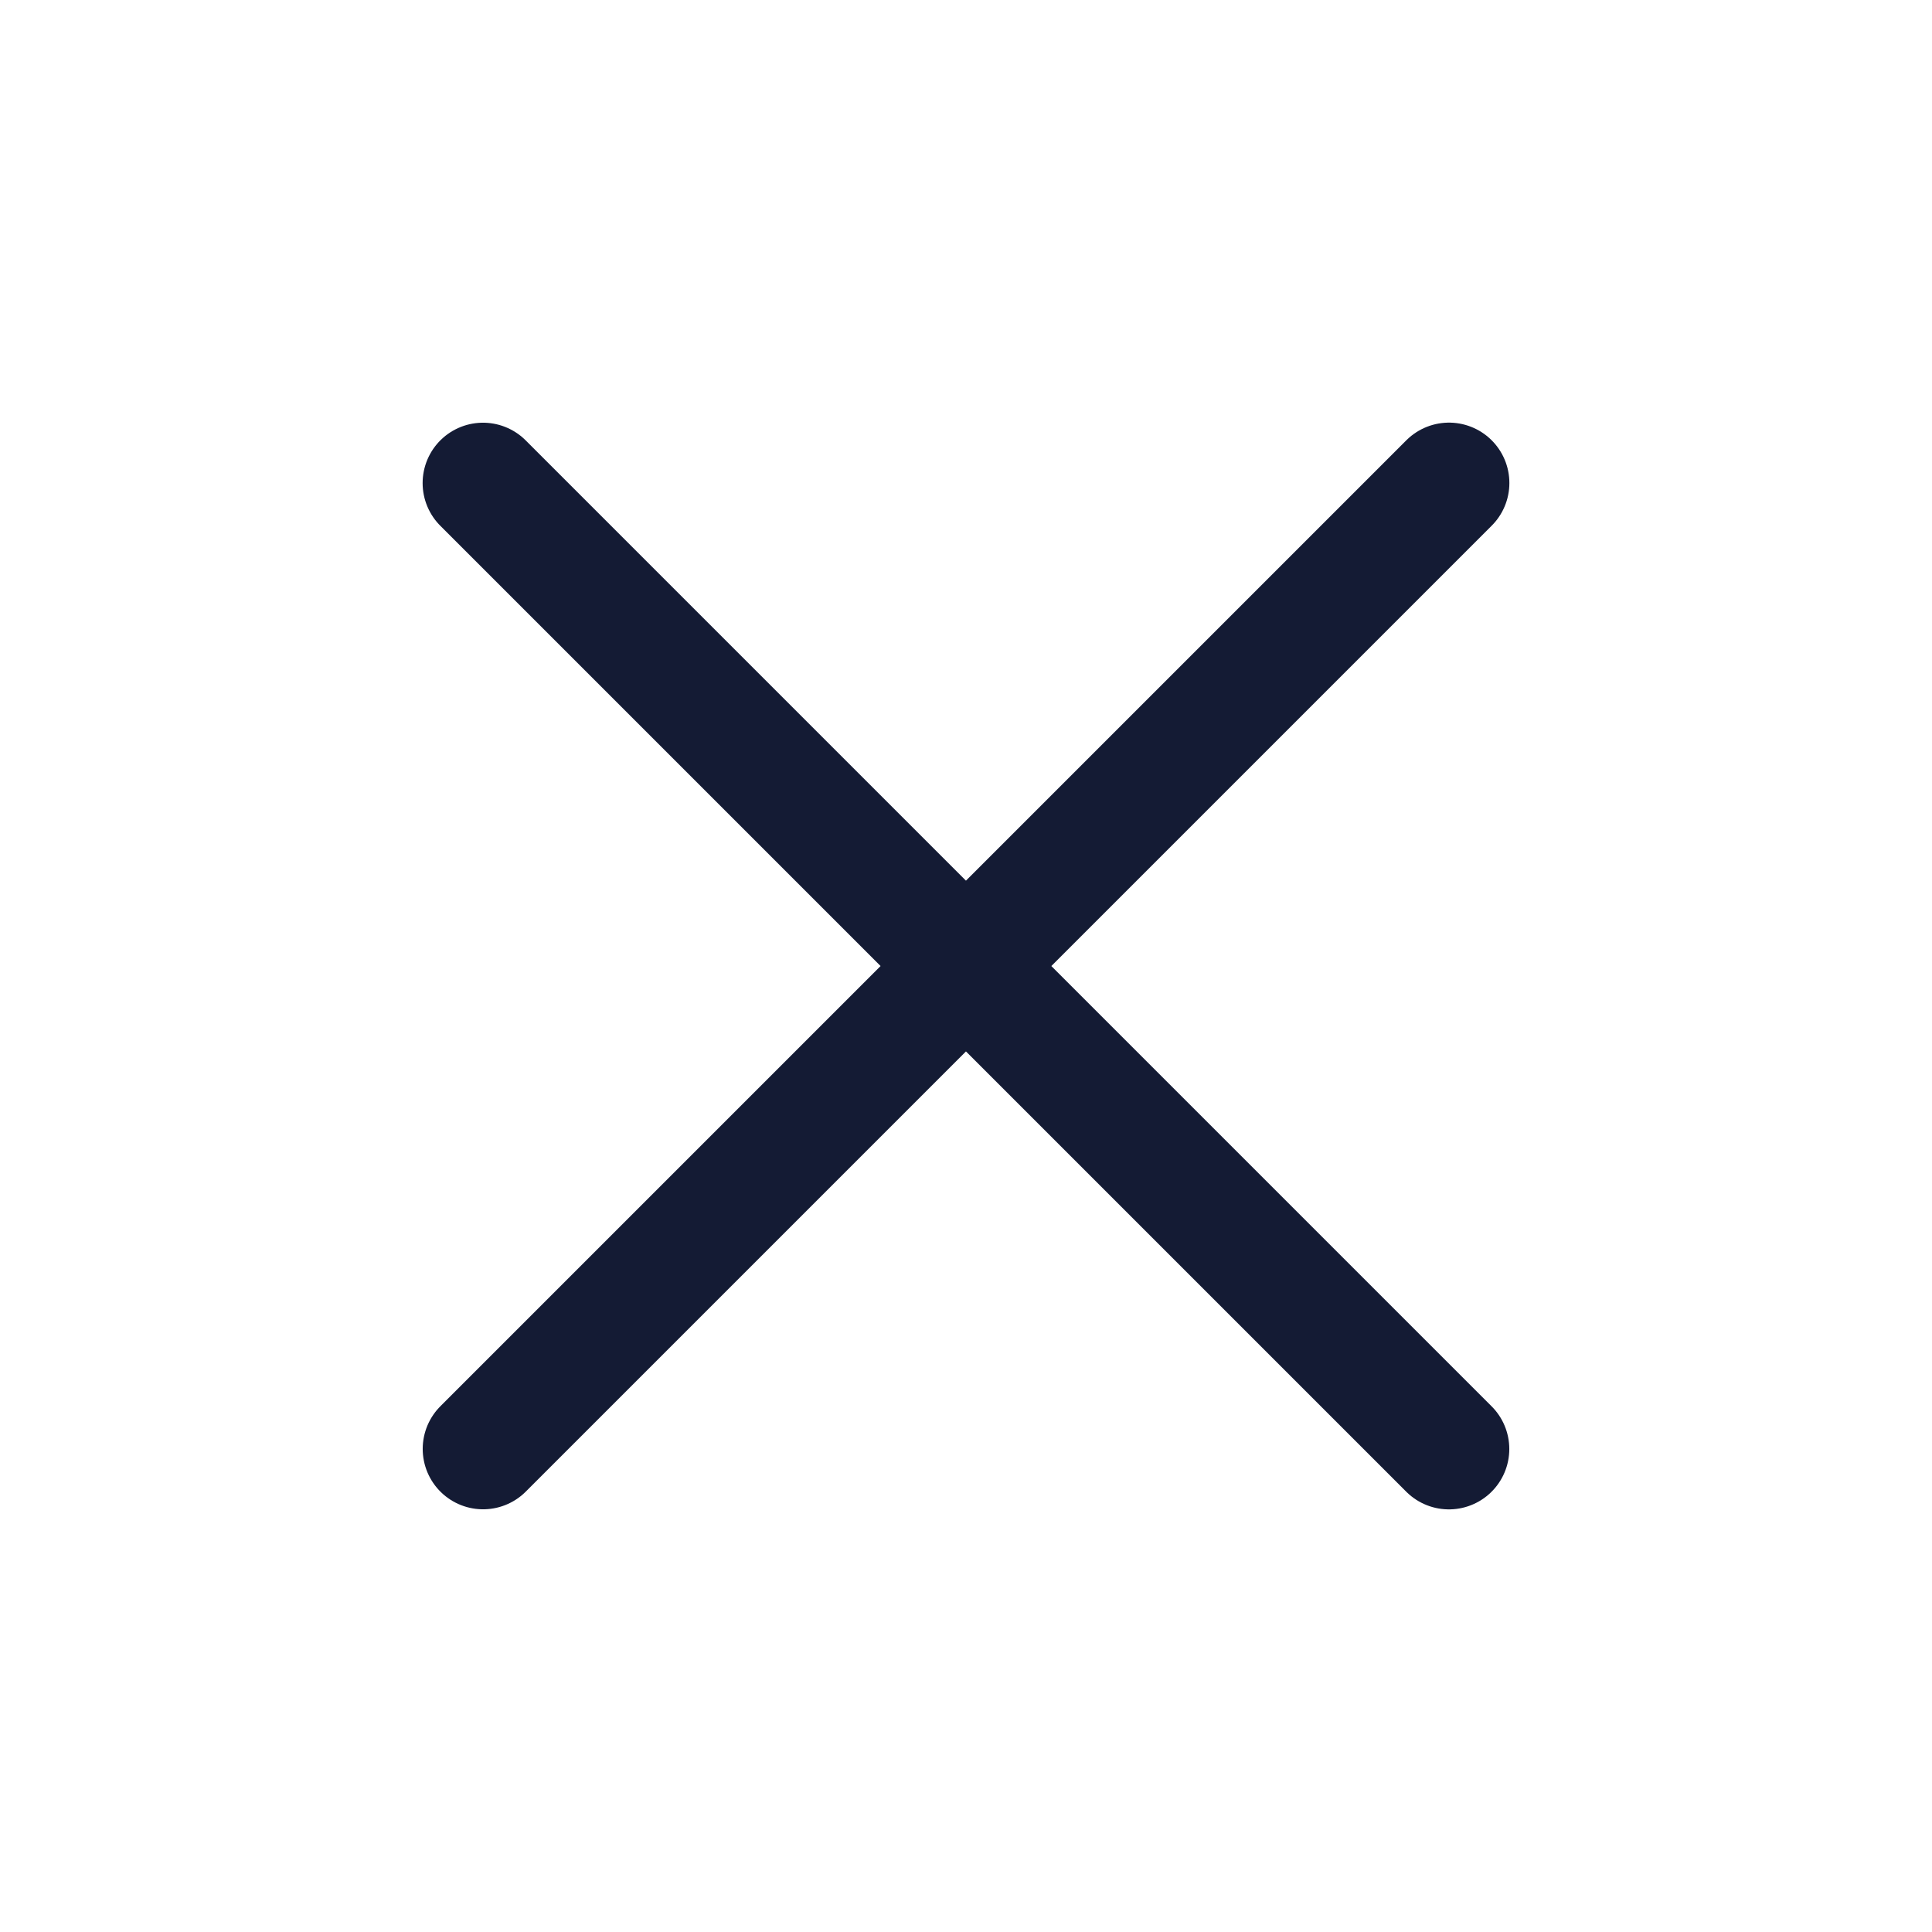
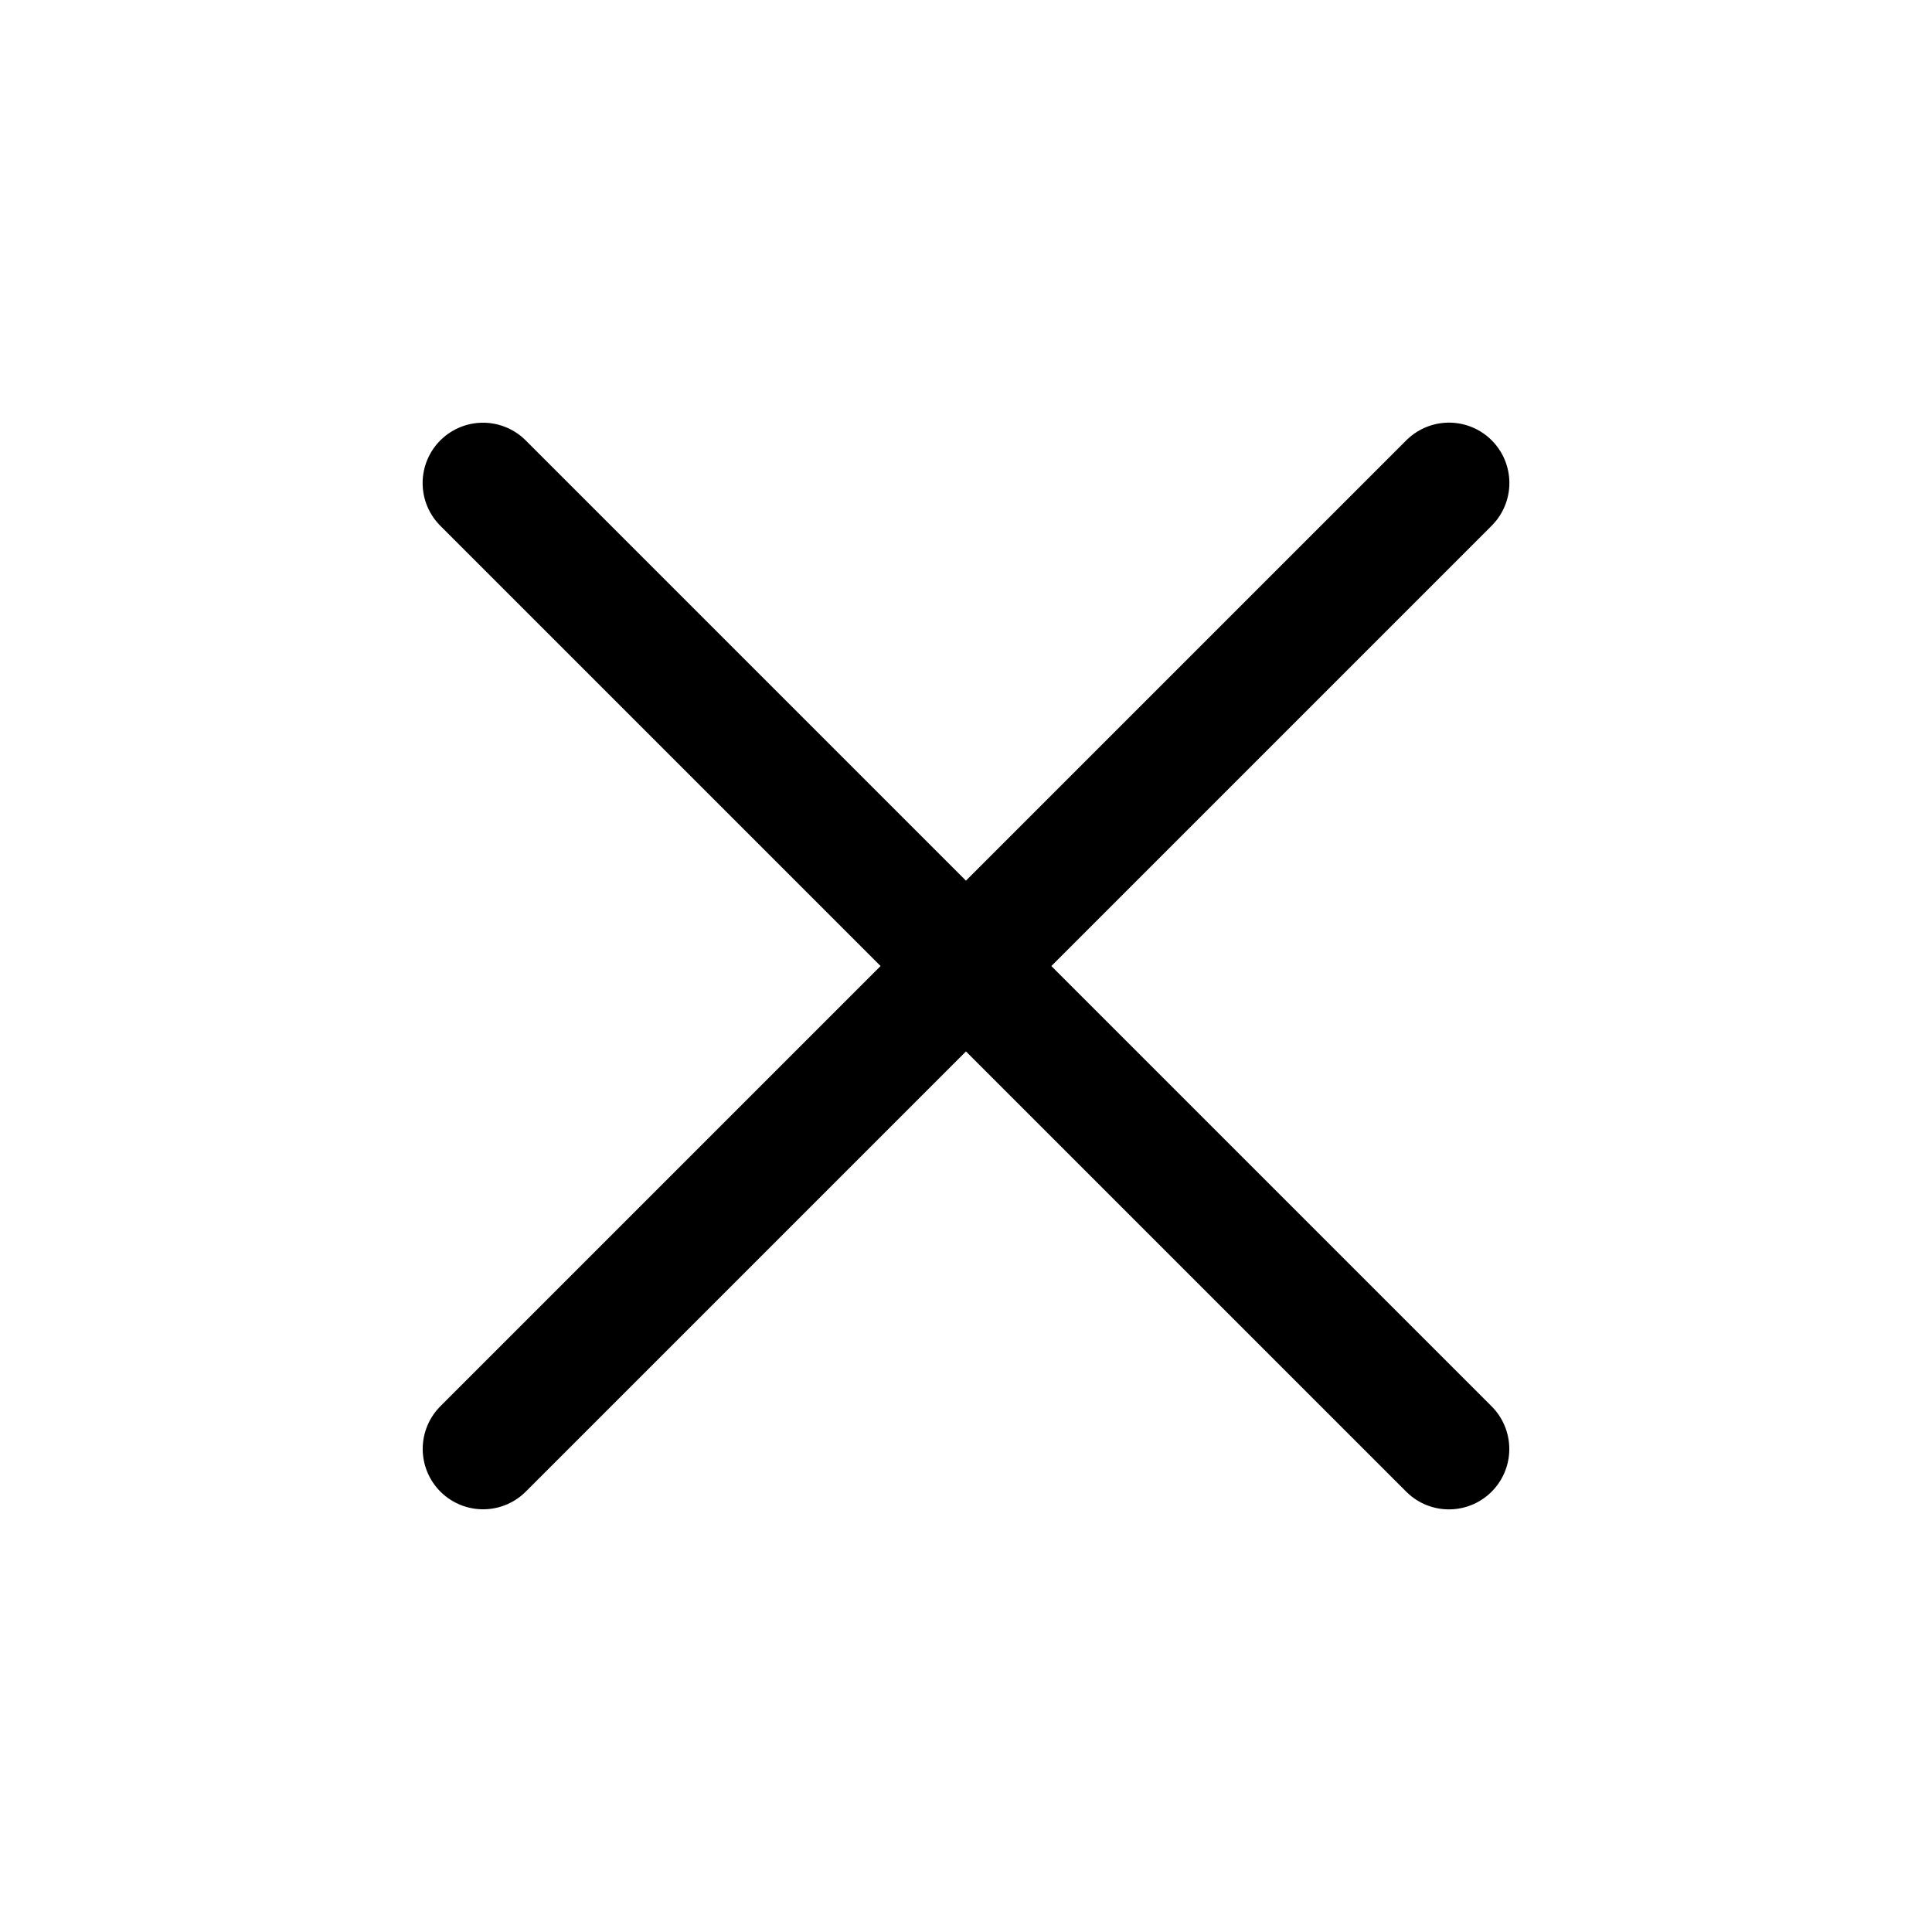
- <svg xmlns="http://www.w3.org/2000/svg" width="24" height="24" viewBox="0 0 24 24" fill="none">
-   <path d="M18 6L6.001 17.999M17.999 18L6 6.001" stroke="#141B34" stroke-width="1.5" stroke-linecap="round" stroke-linejoin="round" />
+ <svg xmlns="http://www.w3.org/2000/svg" viewBox="0 0 24 24" fill="none">
+   <path d="M18 6L6.001 17.999M17.999 18L6 6.001" stroke="currentColor" stroke-width="1.5" stroke-linecap="round" stroke-linejoin="round" />
</svg>
